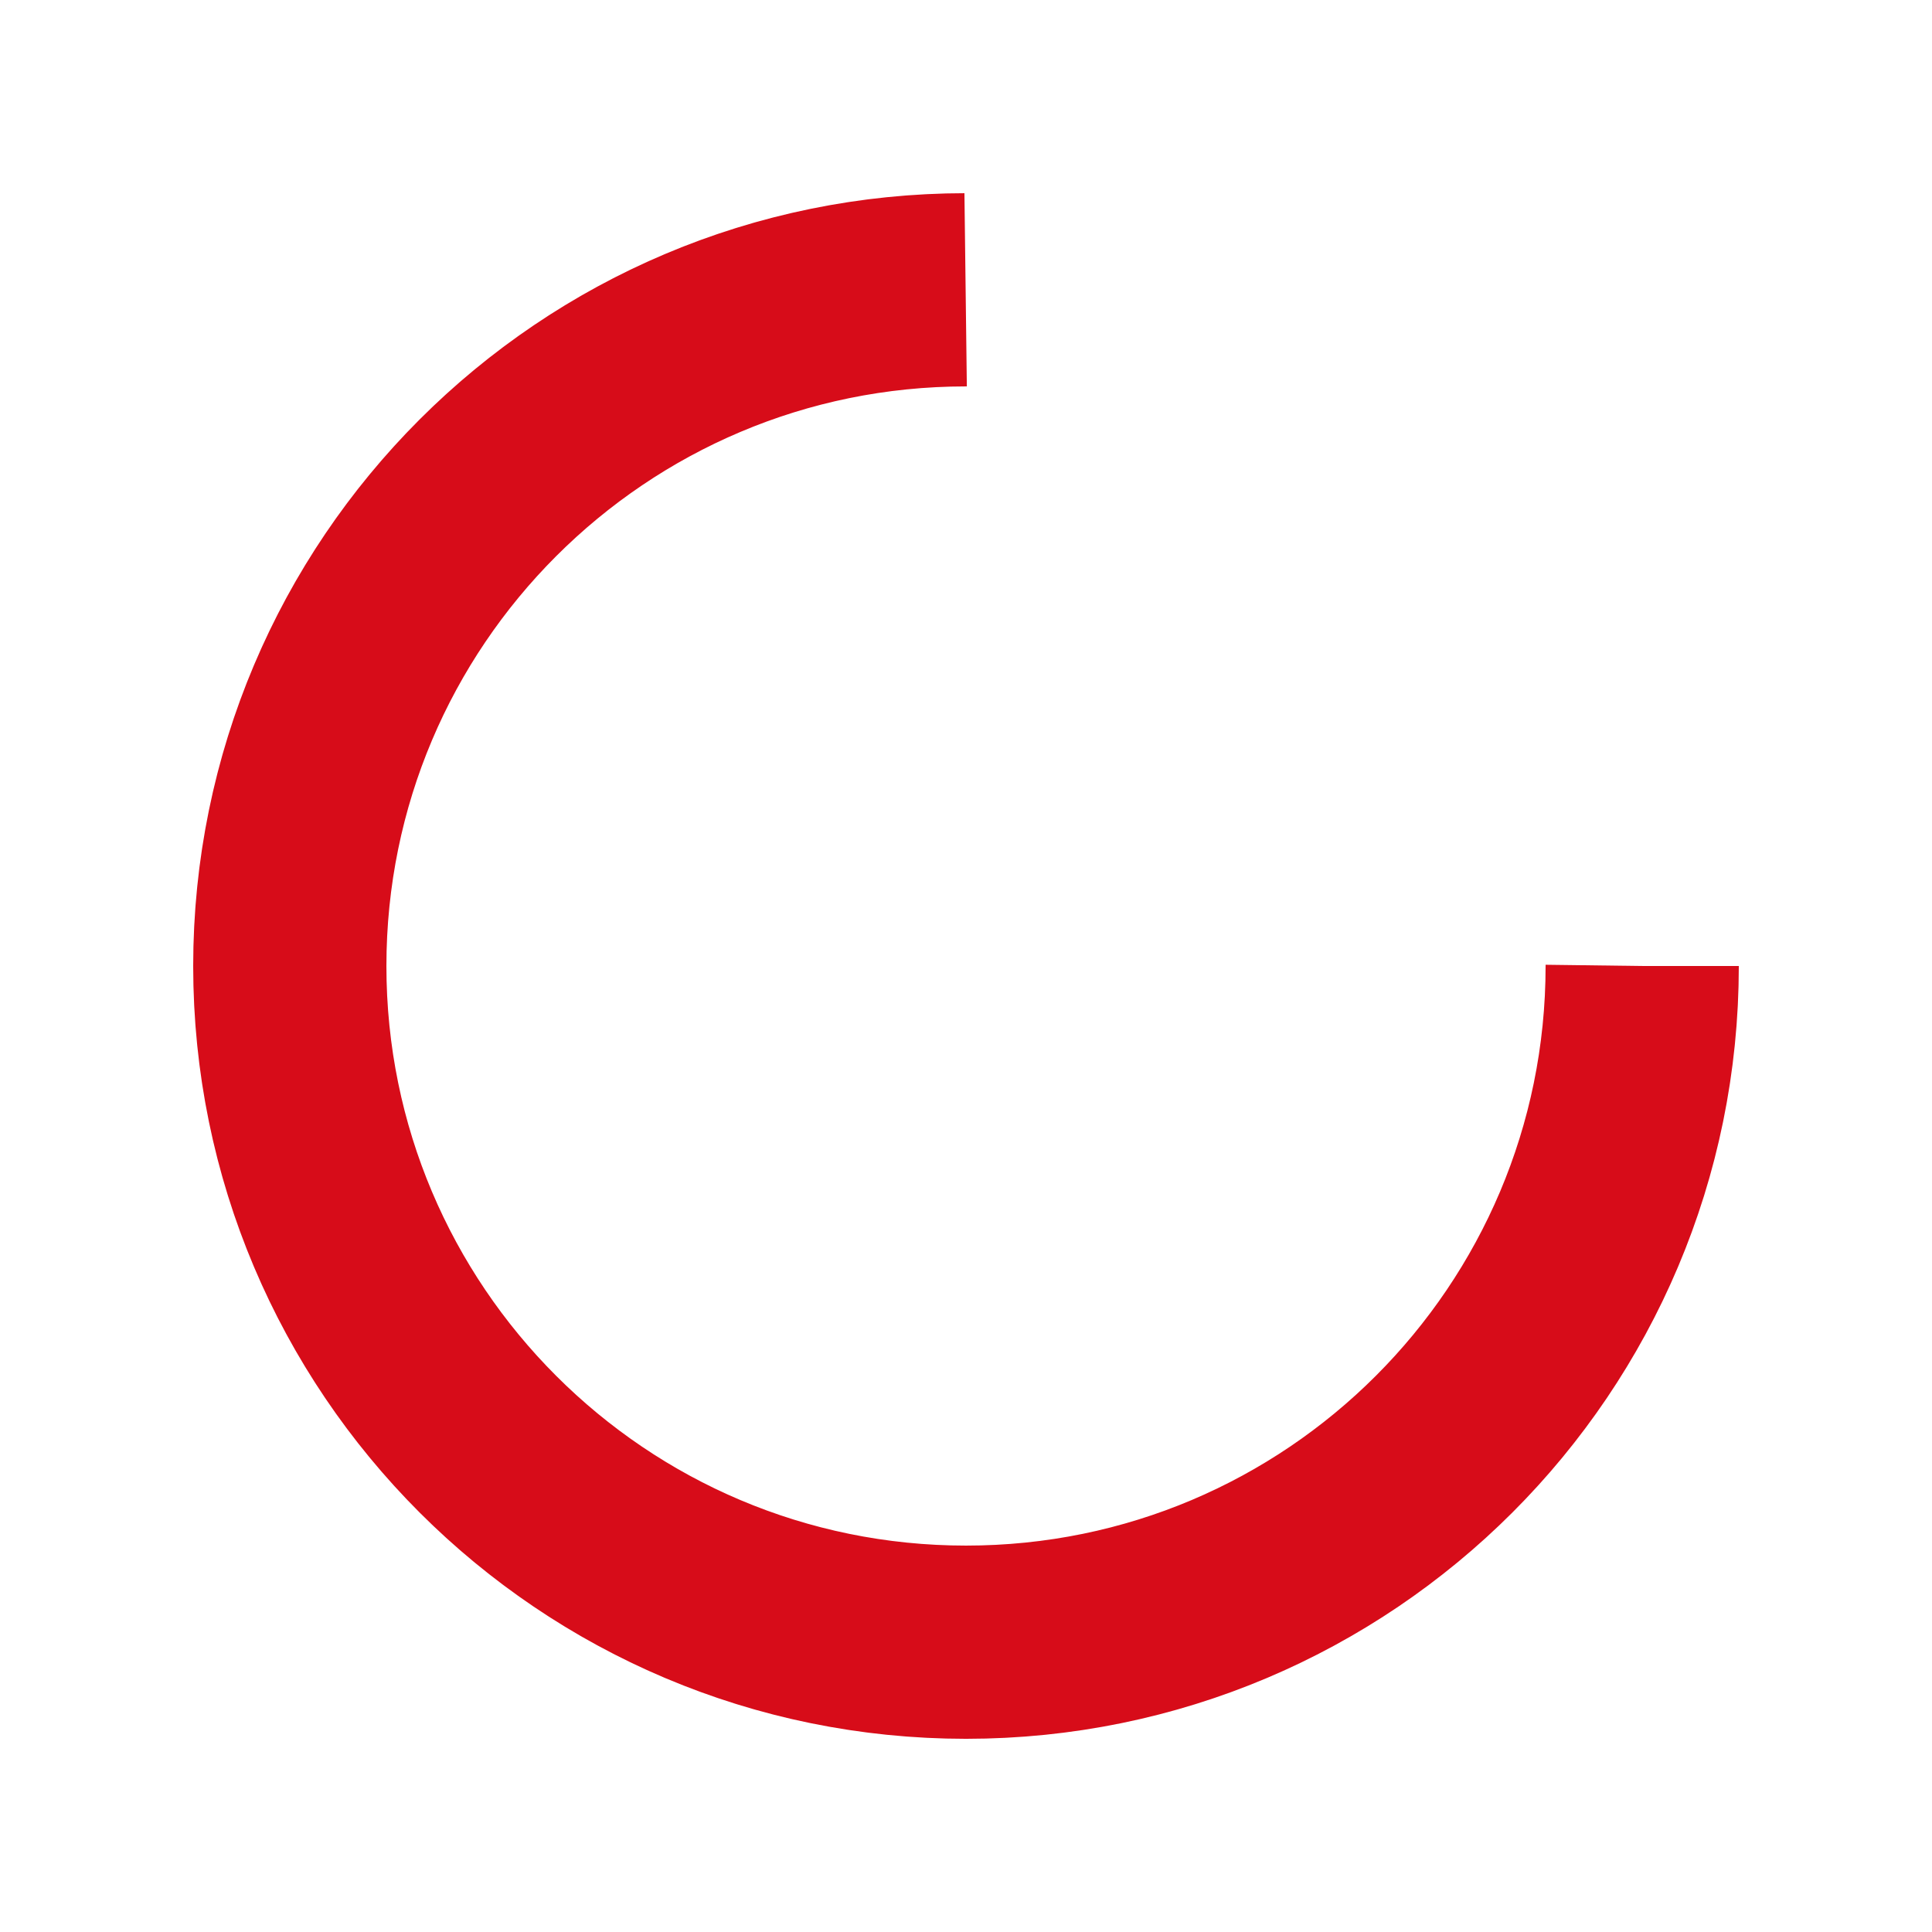
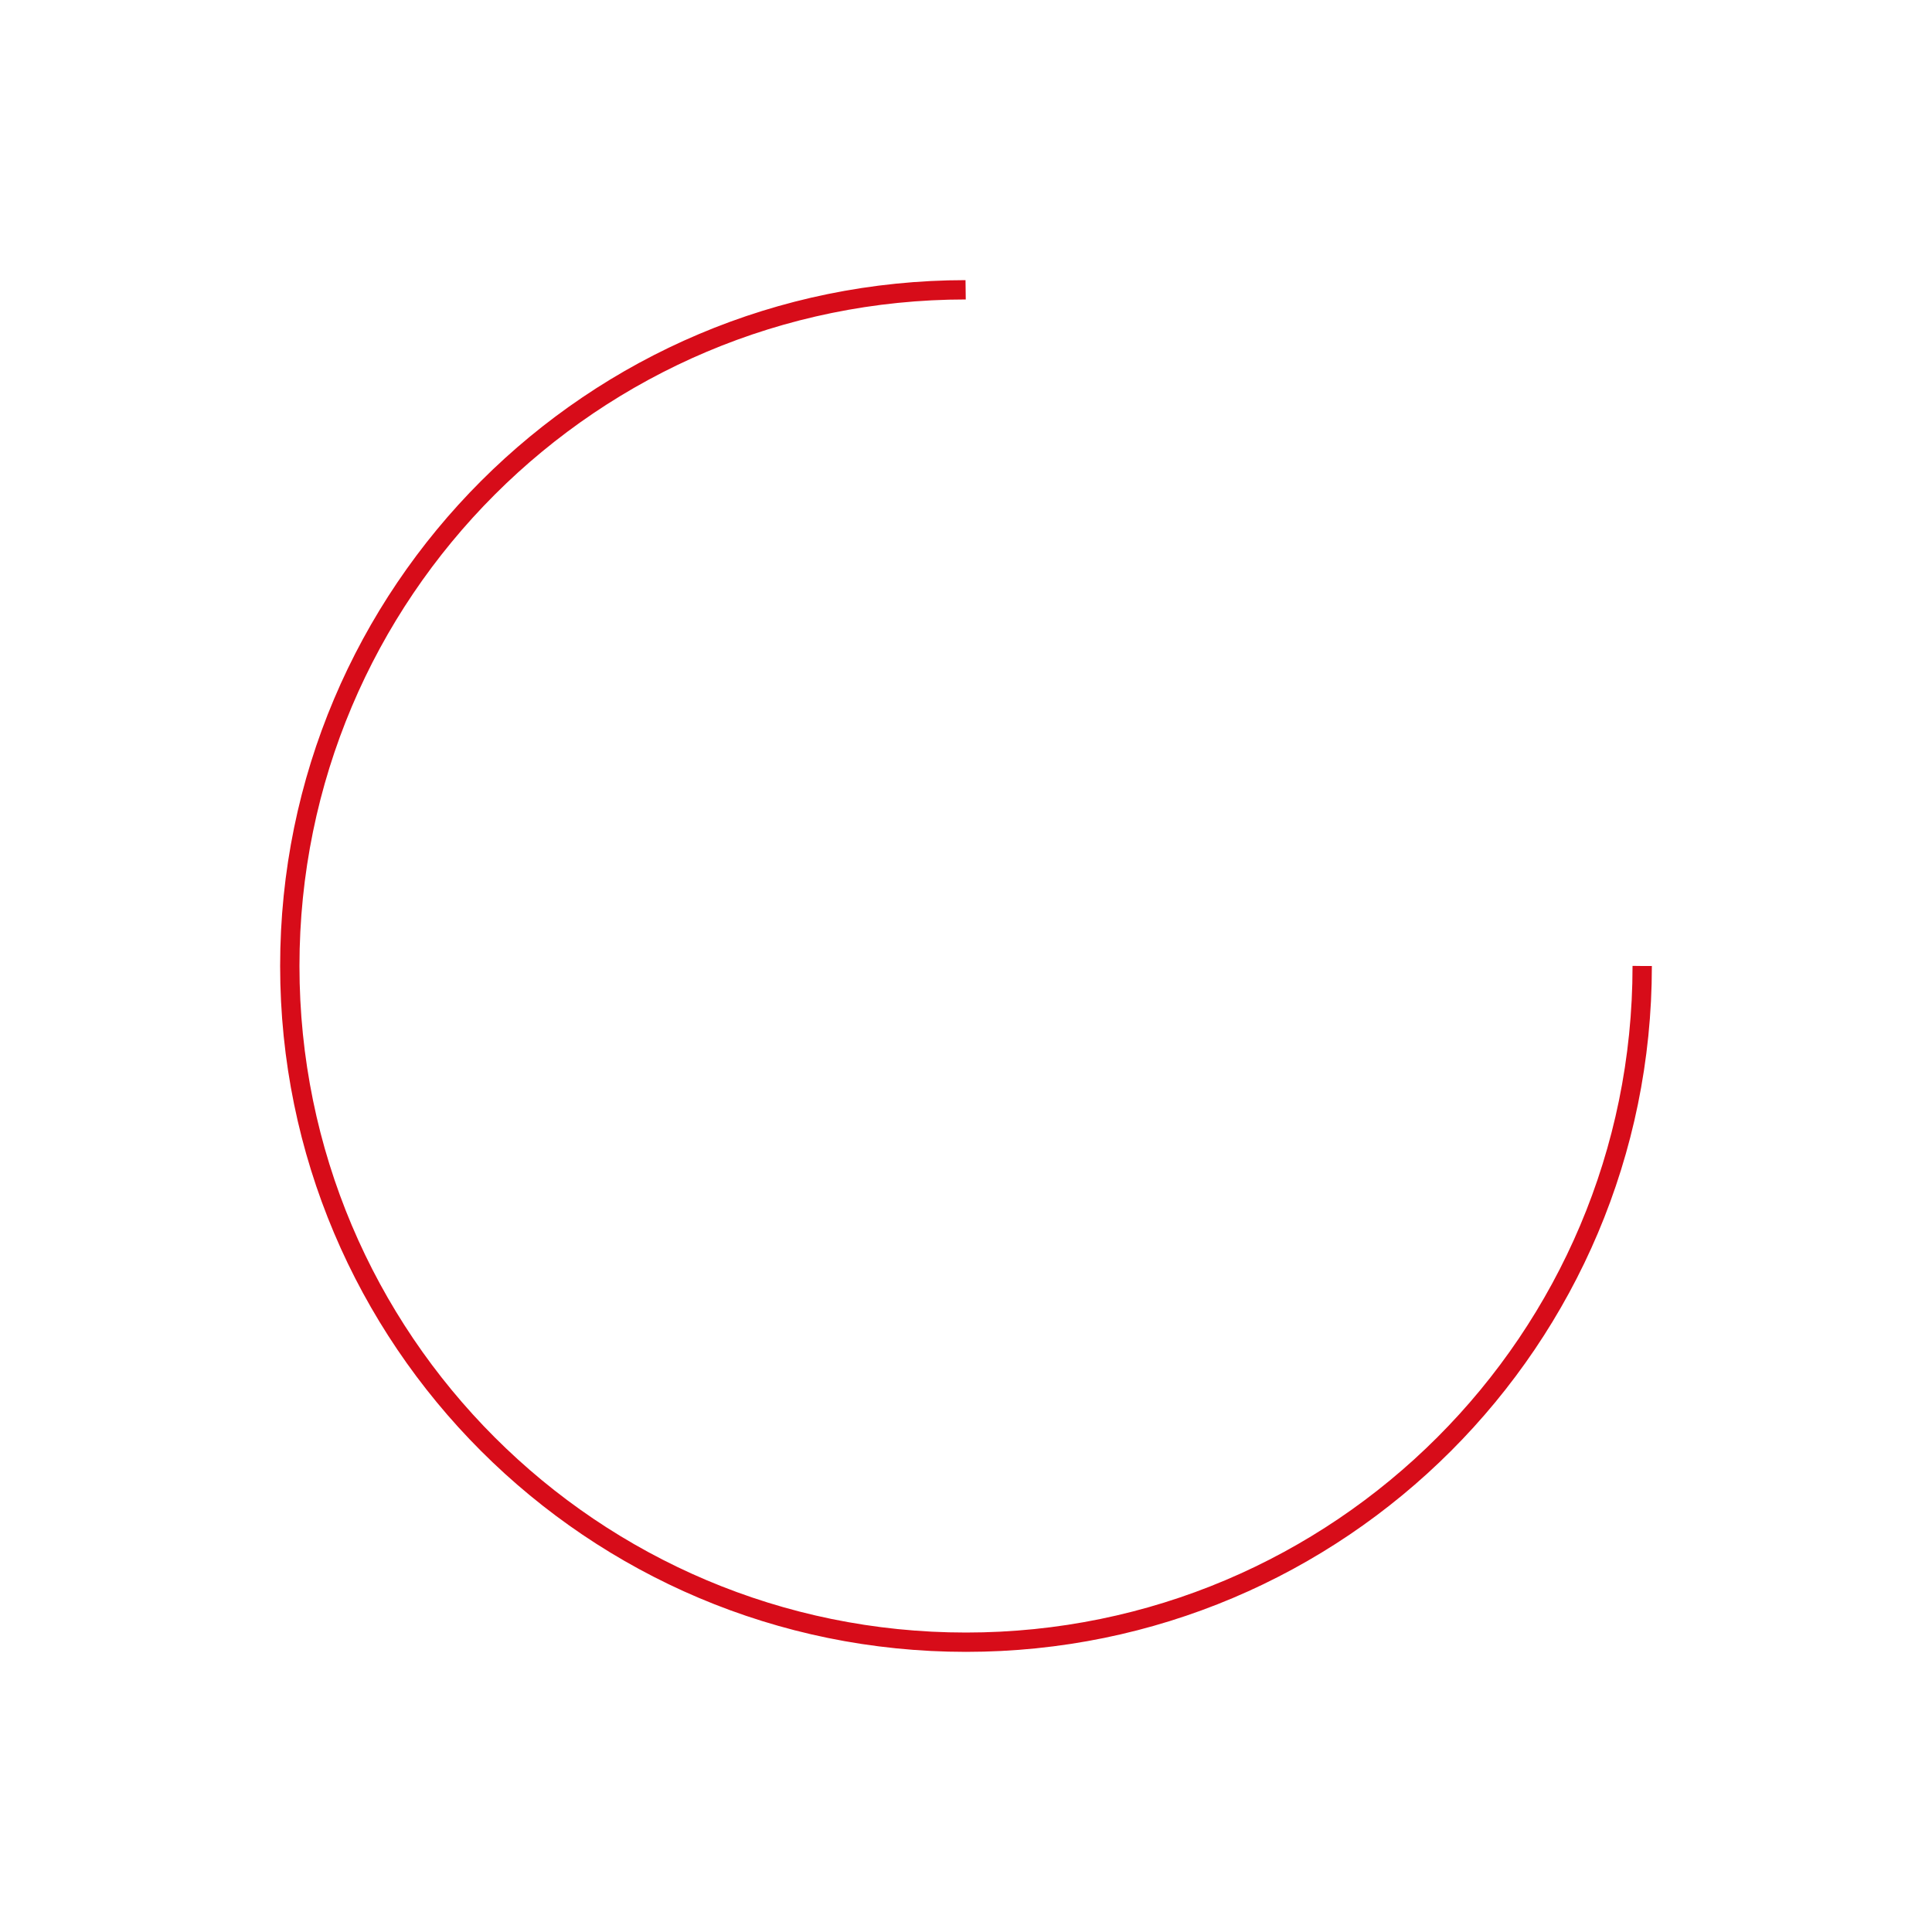
<svg xmlns="http://www.w3.org/2000/svg" style="margin: auto; background: none; display: block; shape-rendering: auto;" width="200px" height="200px" viewBox="0 0 100 100" preserveAspectRatio="xMidYMid">
-   <circle cx="50" cy="50" fill="none" stroke="#d70c19" stroke-width="10" r="35" stroke-dasharray="164.934 56.978">
+   <circle cx="50" cy="50" fill="none" stroke="#d70c19" strokeWidth="10" r="35" stroke-dasharray="164.934 56.978">
    <animateTransform attributeName="transform" type="rotate" repeatCount="indefinite" dur="1s" values="0 50 50;360 50 50" keyTimes="0;1" />
  </circle>
</svg>
